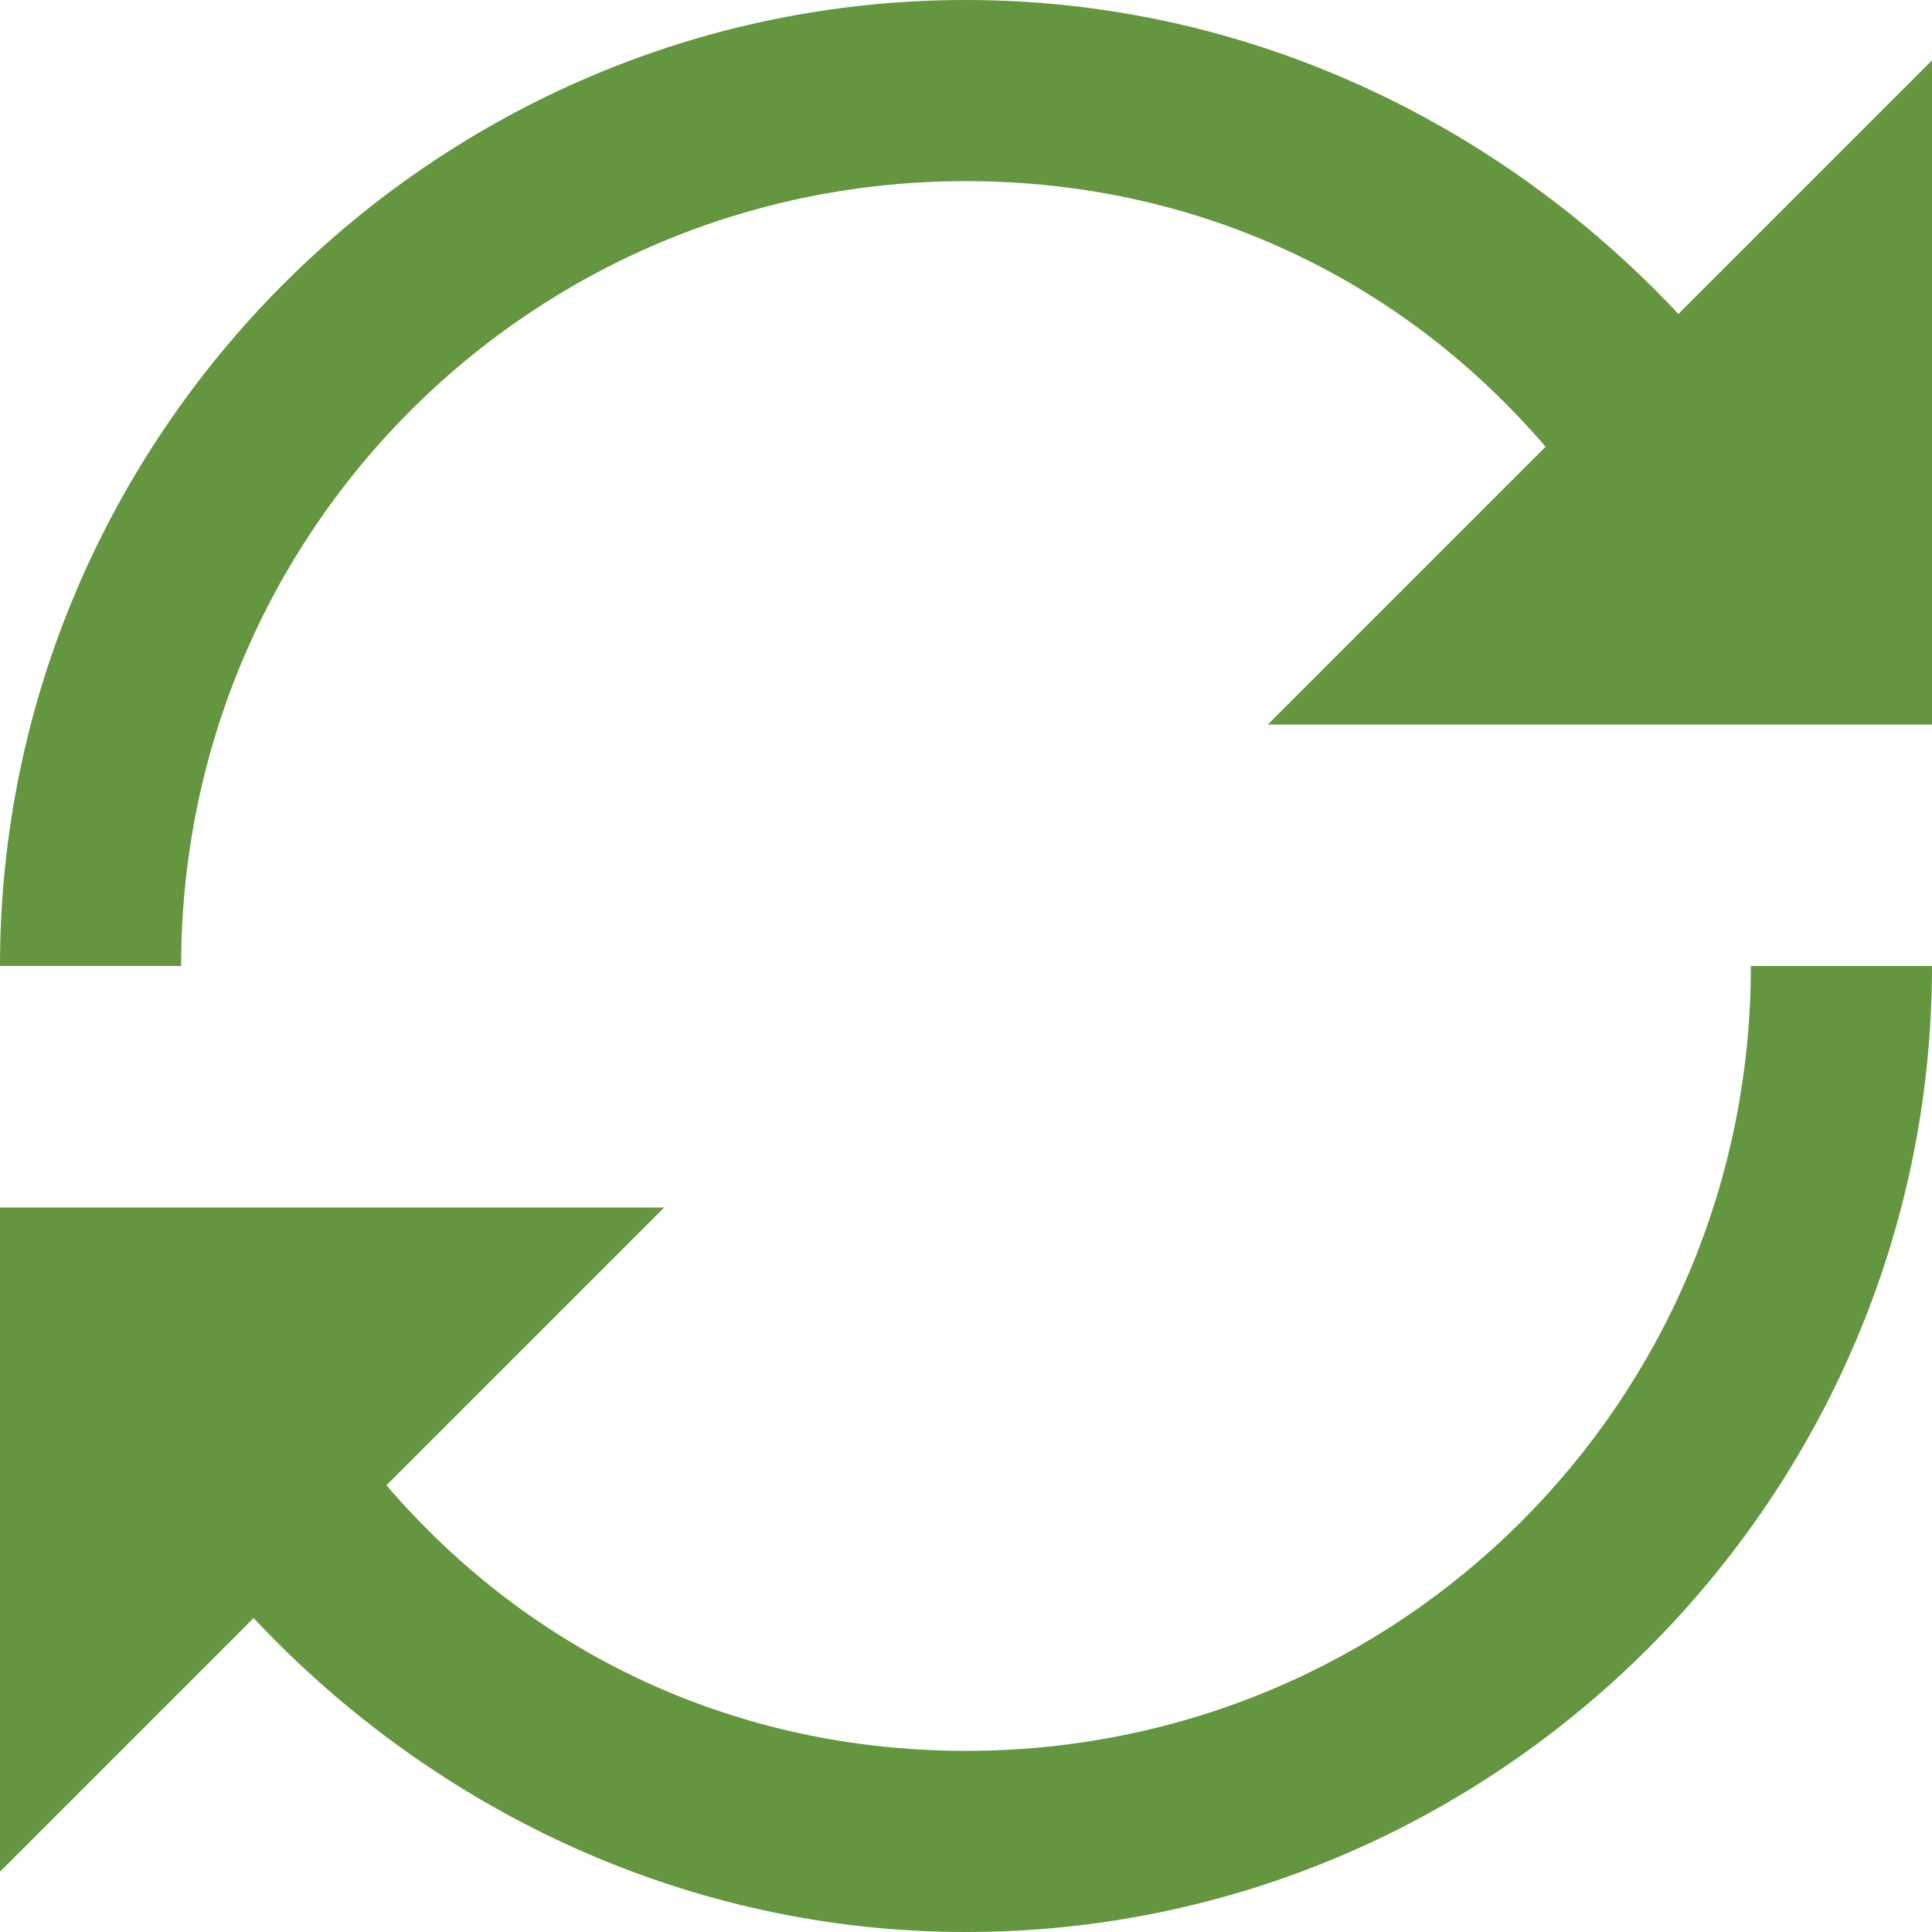
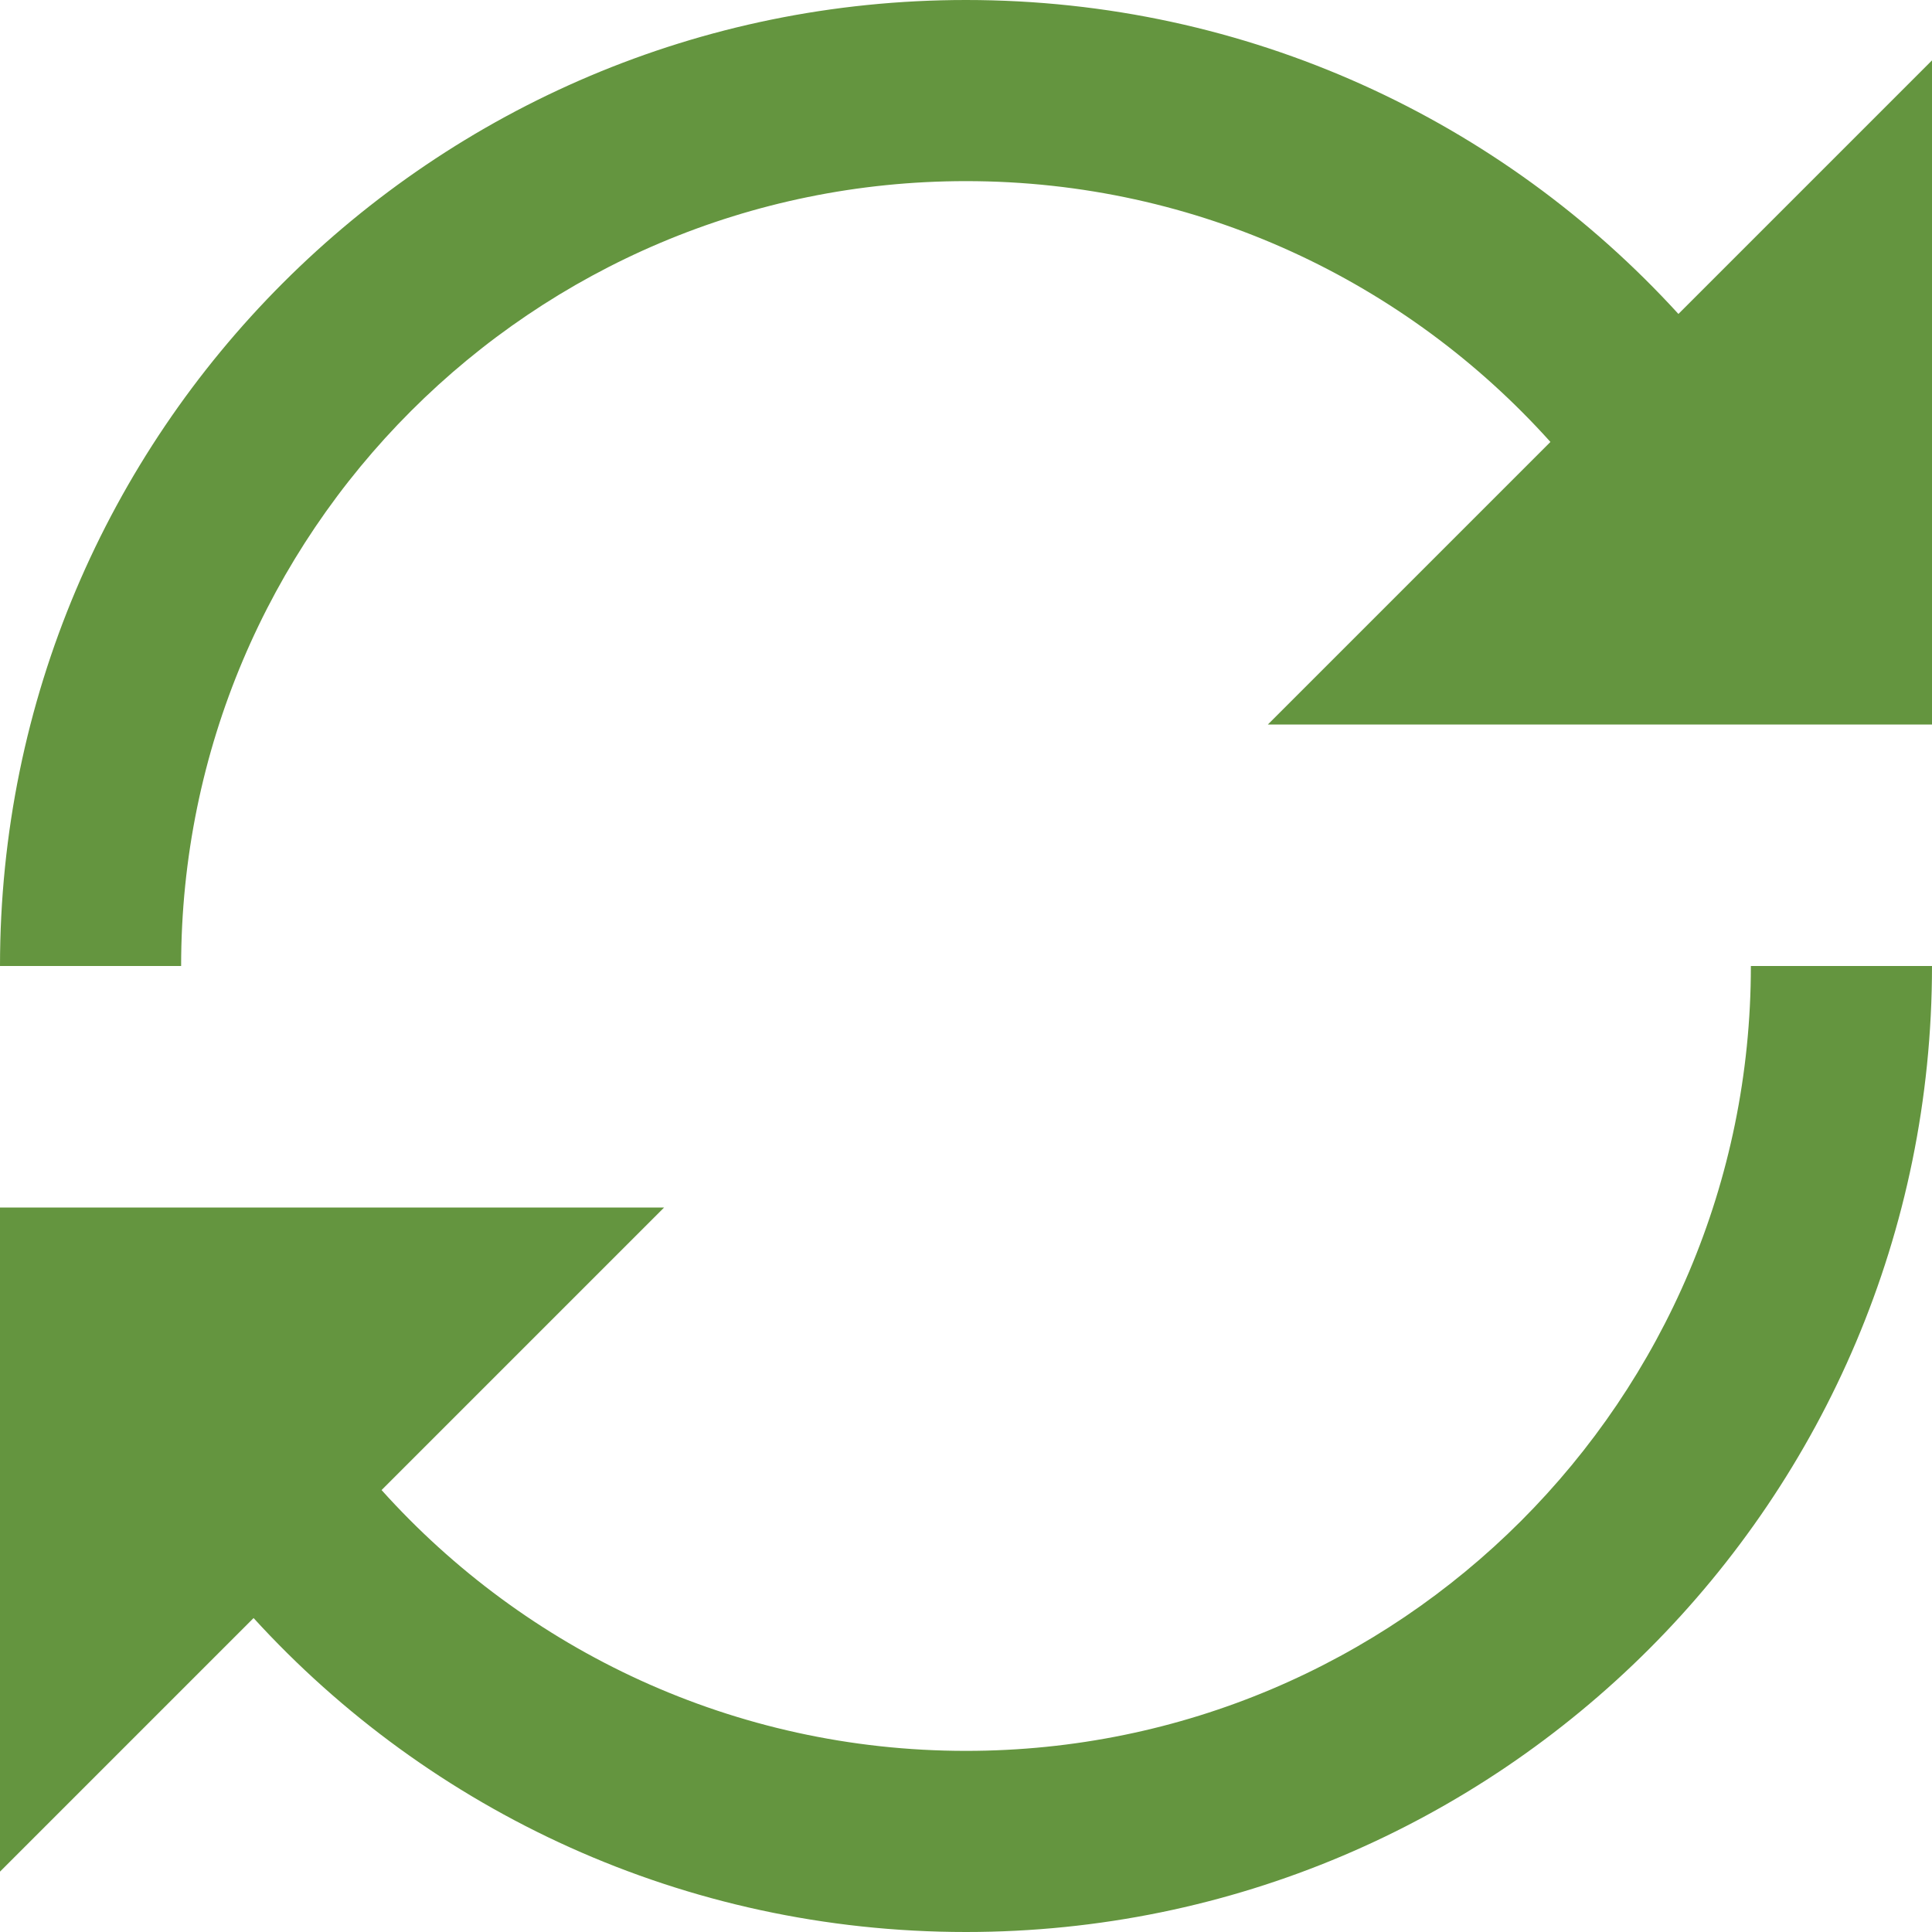
<svg xmlns="http://www.w3.org/2000/svg" id="Layer_1" viewBox="0 0 16 16">
  <style>.st0{fill:#64953F;}</style>
-   <path class="st0" d="M13.9 2.6C12.4 1 10.3 0 8 0 3.6 0 0 3.6 0 8h1.5c0-3.6 2.9-6.5 6.5-6.5 1.9 0 3.6.8 4.8 2.2L10.5 6H16V.5l-2.1 2.1zM14.5 8c0 3.6-2.9 6.5-6.5 6.5-1.9 0-3.6-.8-4.8-2.2L5.5 10H0v5.5l2.1-2.1C3.6 15 5.7 16 8 16c4.4 0 8-3.6 8-8h-1.5z" />
+   <path class="st0" d="M13.9 2.6C12.44 1 10.337 0 8 0 3.582 0 0 3.582 0 8h1.5c0-3.59 2.91-6.5 6.5-6.5 1.922 0 3.65.835 4.84 2.16L10.5 6H16V.5l-2.1 2.1zM14.5 8c0 3.59-2.91 6.5-6.5 6.5-1.922 0-3.65-.835-4.84-2.16L5.5 10H0v5.5l2.1-2.1C3.56 15 5.663 16 8 16c4.418 0 8-3.582 8-8h-1.5z" />
</svg>
